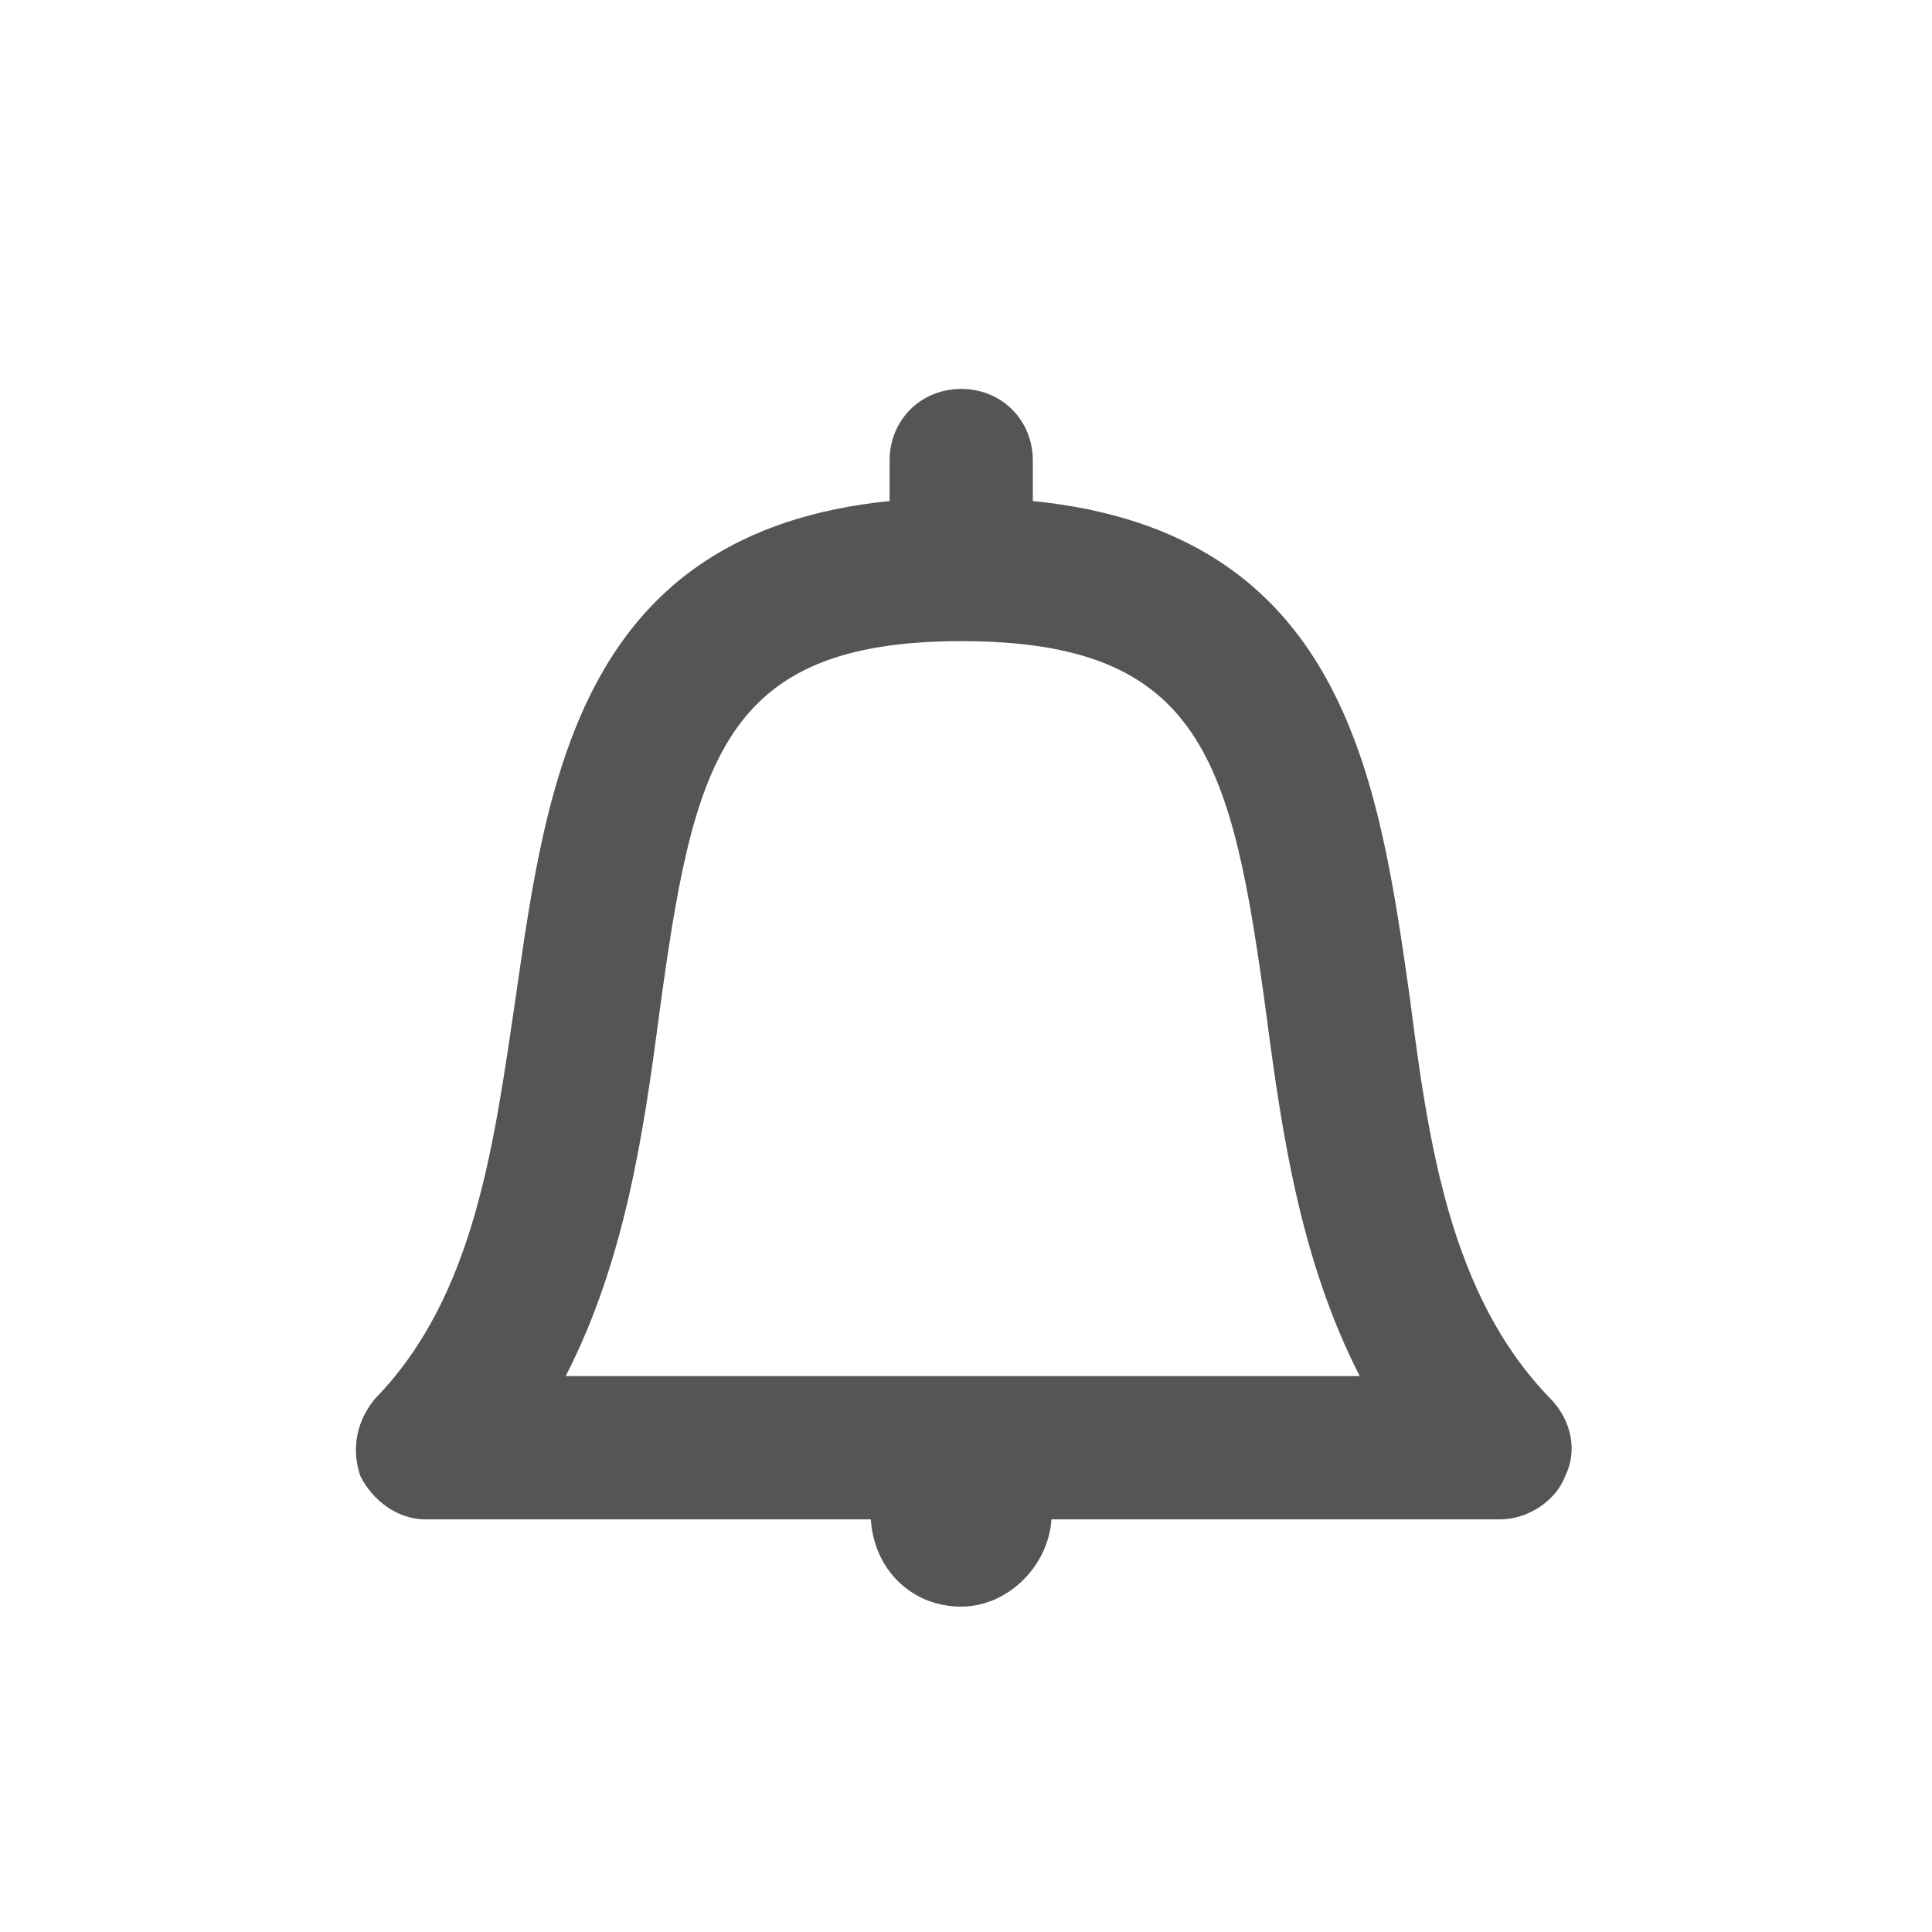
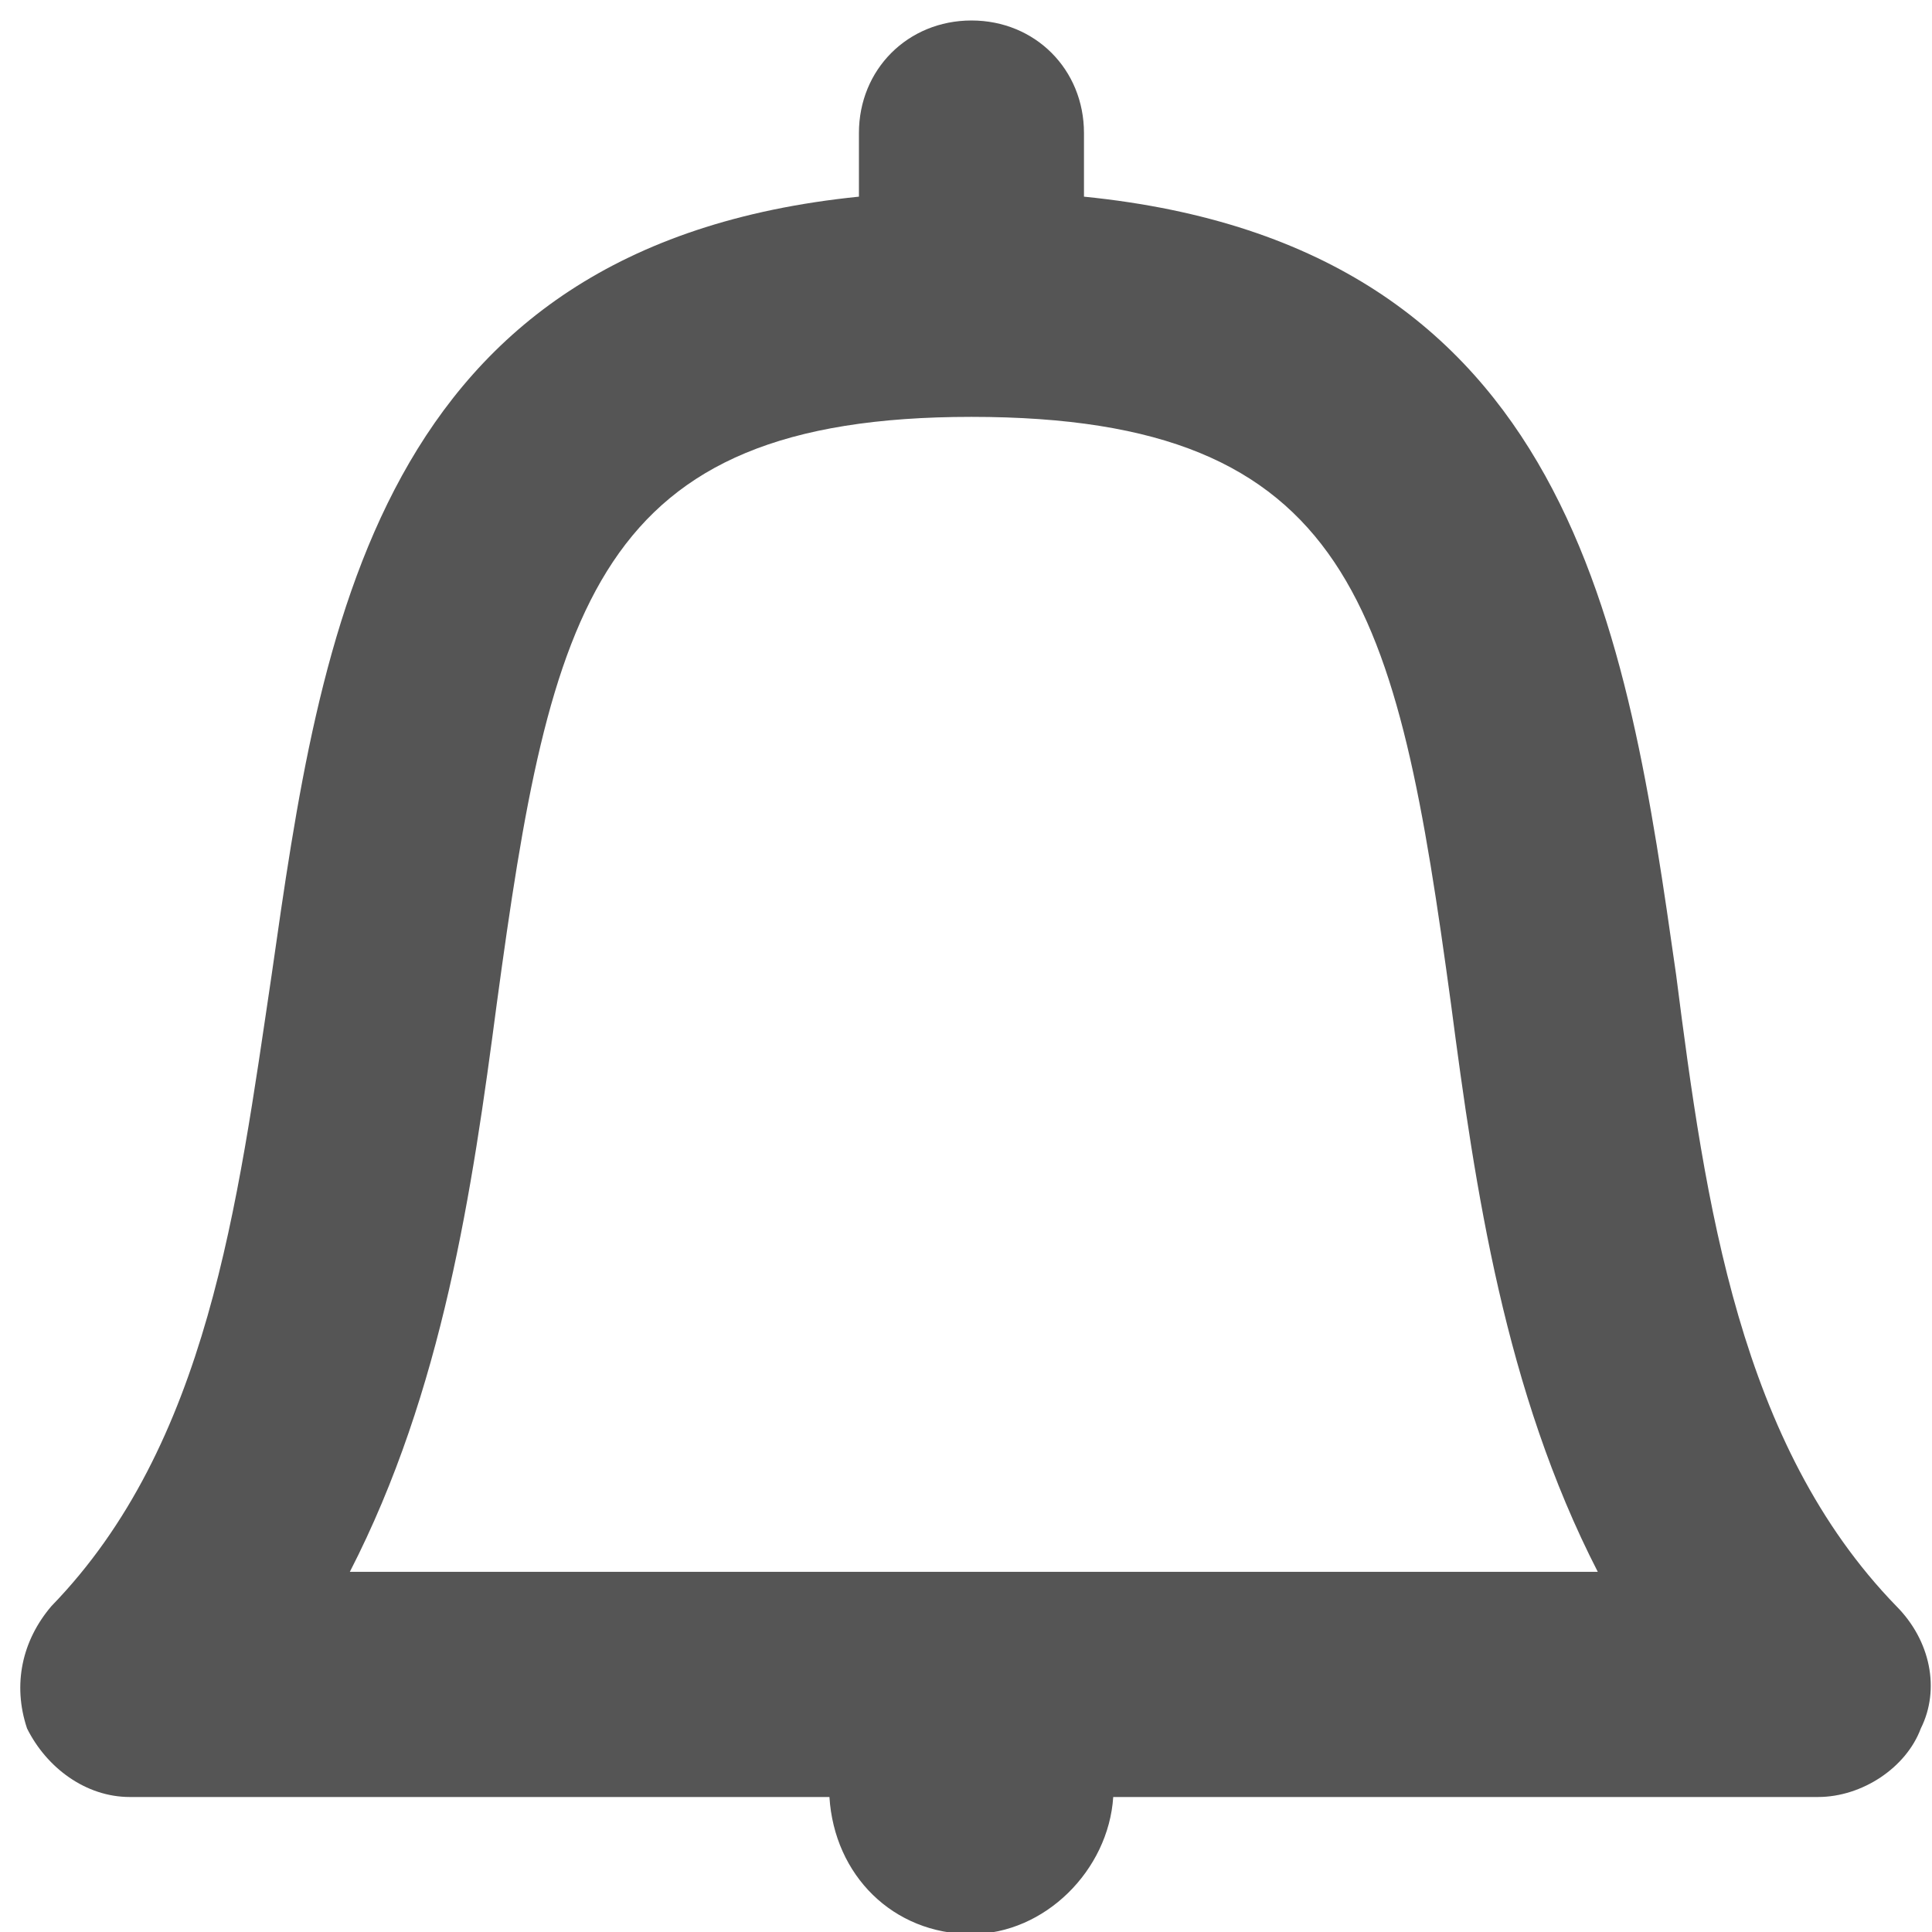
<svg xmlns="http://www.w3.org/2000/svg" width="48" height="48" viewBox="-282.375 419.5 48 48" enable-background="new -282.375 419.5 48 48">
-   <path fill="#555" d="M-252.692 457.249h7.582c.697 0 1.395-.463 1.625-1.084.309-.618.154-1.392-.388-1.935-2.476-2.552-3.016-6.345-3.48-9.979-.774-5.416-1.625-11.528-9.362-12.303v-1.006c0-1.005-.772-1.779-1.778-1.779-1.007 0-1.78.774-1.78 1.779v1.006c-7.66.775-8.511 6.887-9.285 12.303-.541 3.635-1.005 7.428-3.481 9.979-.464.543-.619 1.239-.386 1.935.309.621.928 1.084 1.624 1.084h7.427m5.88 2.167c-1.239 0-2.168-.929-2.245-2.167h4.487c-.076 1.16-1.084 2.167-2.242 2.167zm0-5.727h-9.827c1.47-2.862 1.935-6.035 2.322-8.976.851-6.266 1.547-9.284 7.505-9.284 6.035 0 6.729 3.018 7.582 9.284.385 2.94.851 6.113 2.32 8.976h-9.902z" />
+   <path d="M-249.122 464.146h11.915c1.095 0 2.192-.728 2.554-1.703.486-.971.242-2.187-.61-3.041-3.891-4.01-4.739-9.971-5.469-15.682-1.216-8.511-2.554-18.116-14.712-19.334v-1.581c0-1.579-1.213-2.796-2.794-2.796-1.582 0-2.797 1.216-2.797 2.796v1.581c-12.037 1.218-13.375 10.823-14.591 19.334-.85 5.712-1.579 11.673-5.47 15.682-.729.853-.973 1.947-.607 3.041.486.976 1.458 1.703 2.552 1.703h11.671m9.24 3.405c-1.947 0-3.407-1.46-3.528-3.405h7.051c-.119 1.823-1.703 3.405-3.523 3.405zm0-9h-15.443c2.31-4.497 3.041-9.484 3.649-14.105 1.337-9.847 2.431-14.589 11.794-14.589 9.484 0 10.574 4.743 11.915 14.589.605 4.62 1.337 9.606 3.646 14.105h-15.561z" id="path4" fill="#555" />
</svg>
